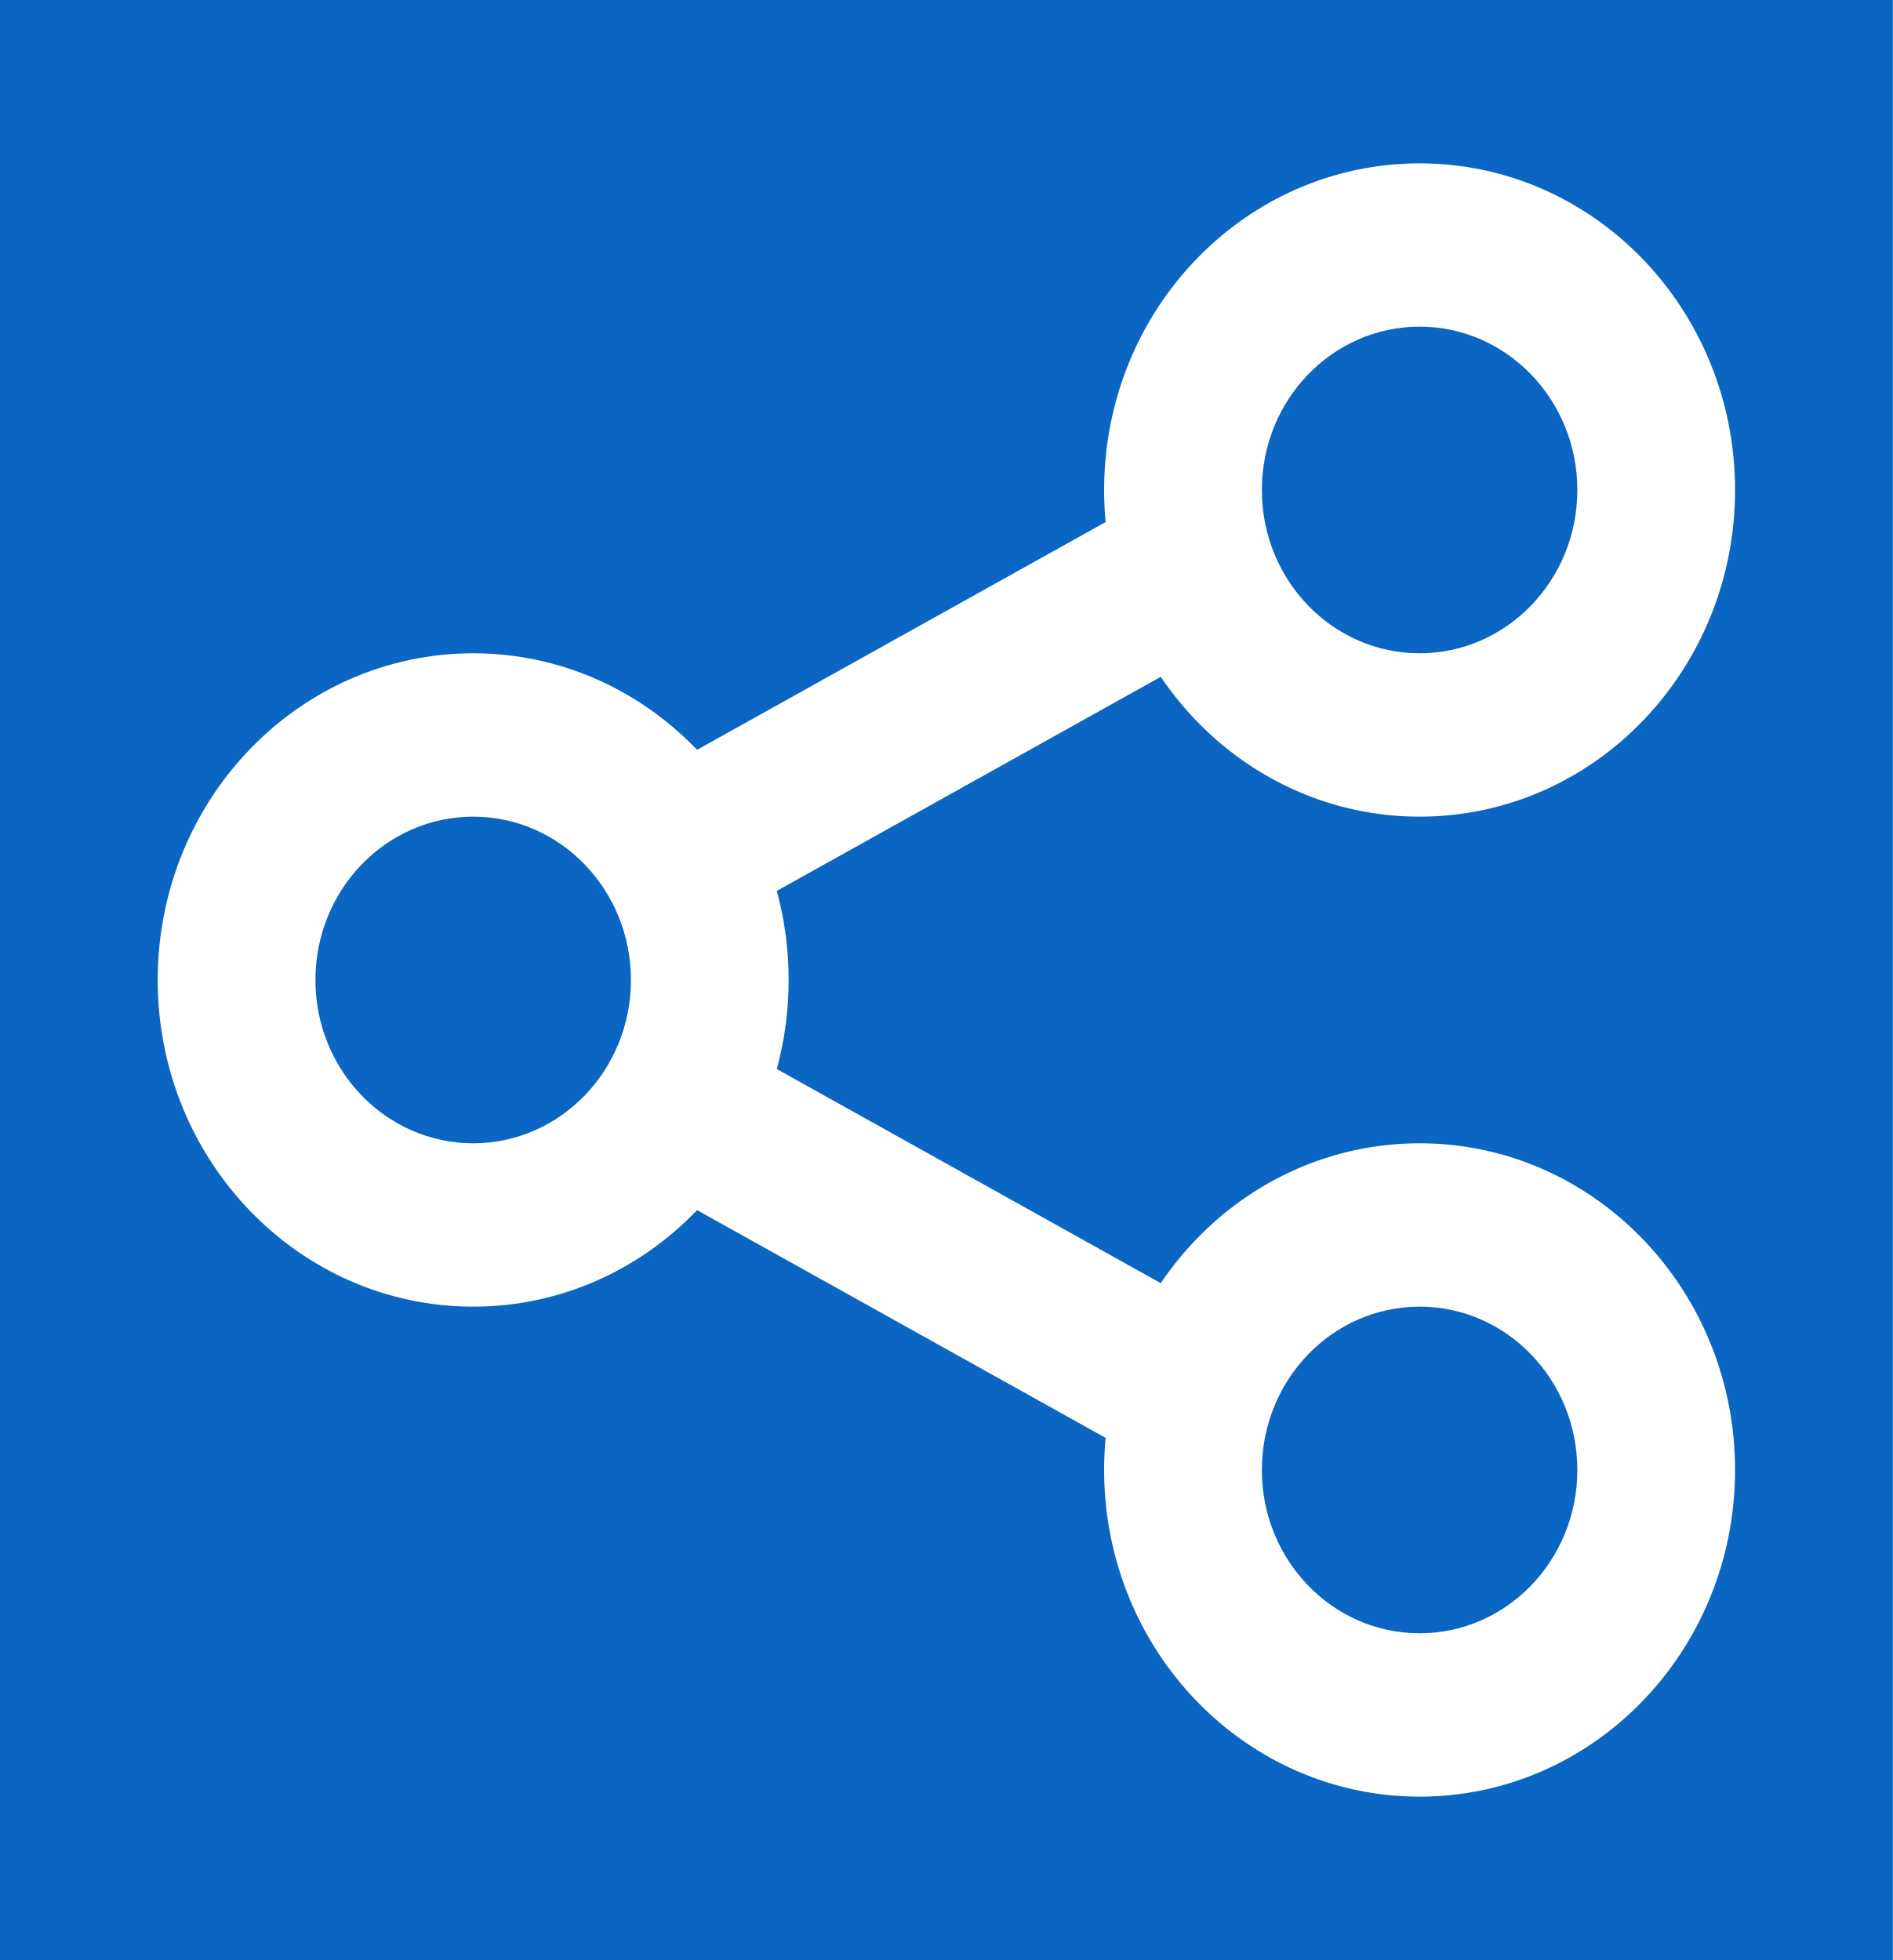
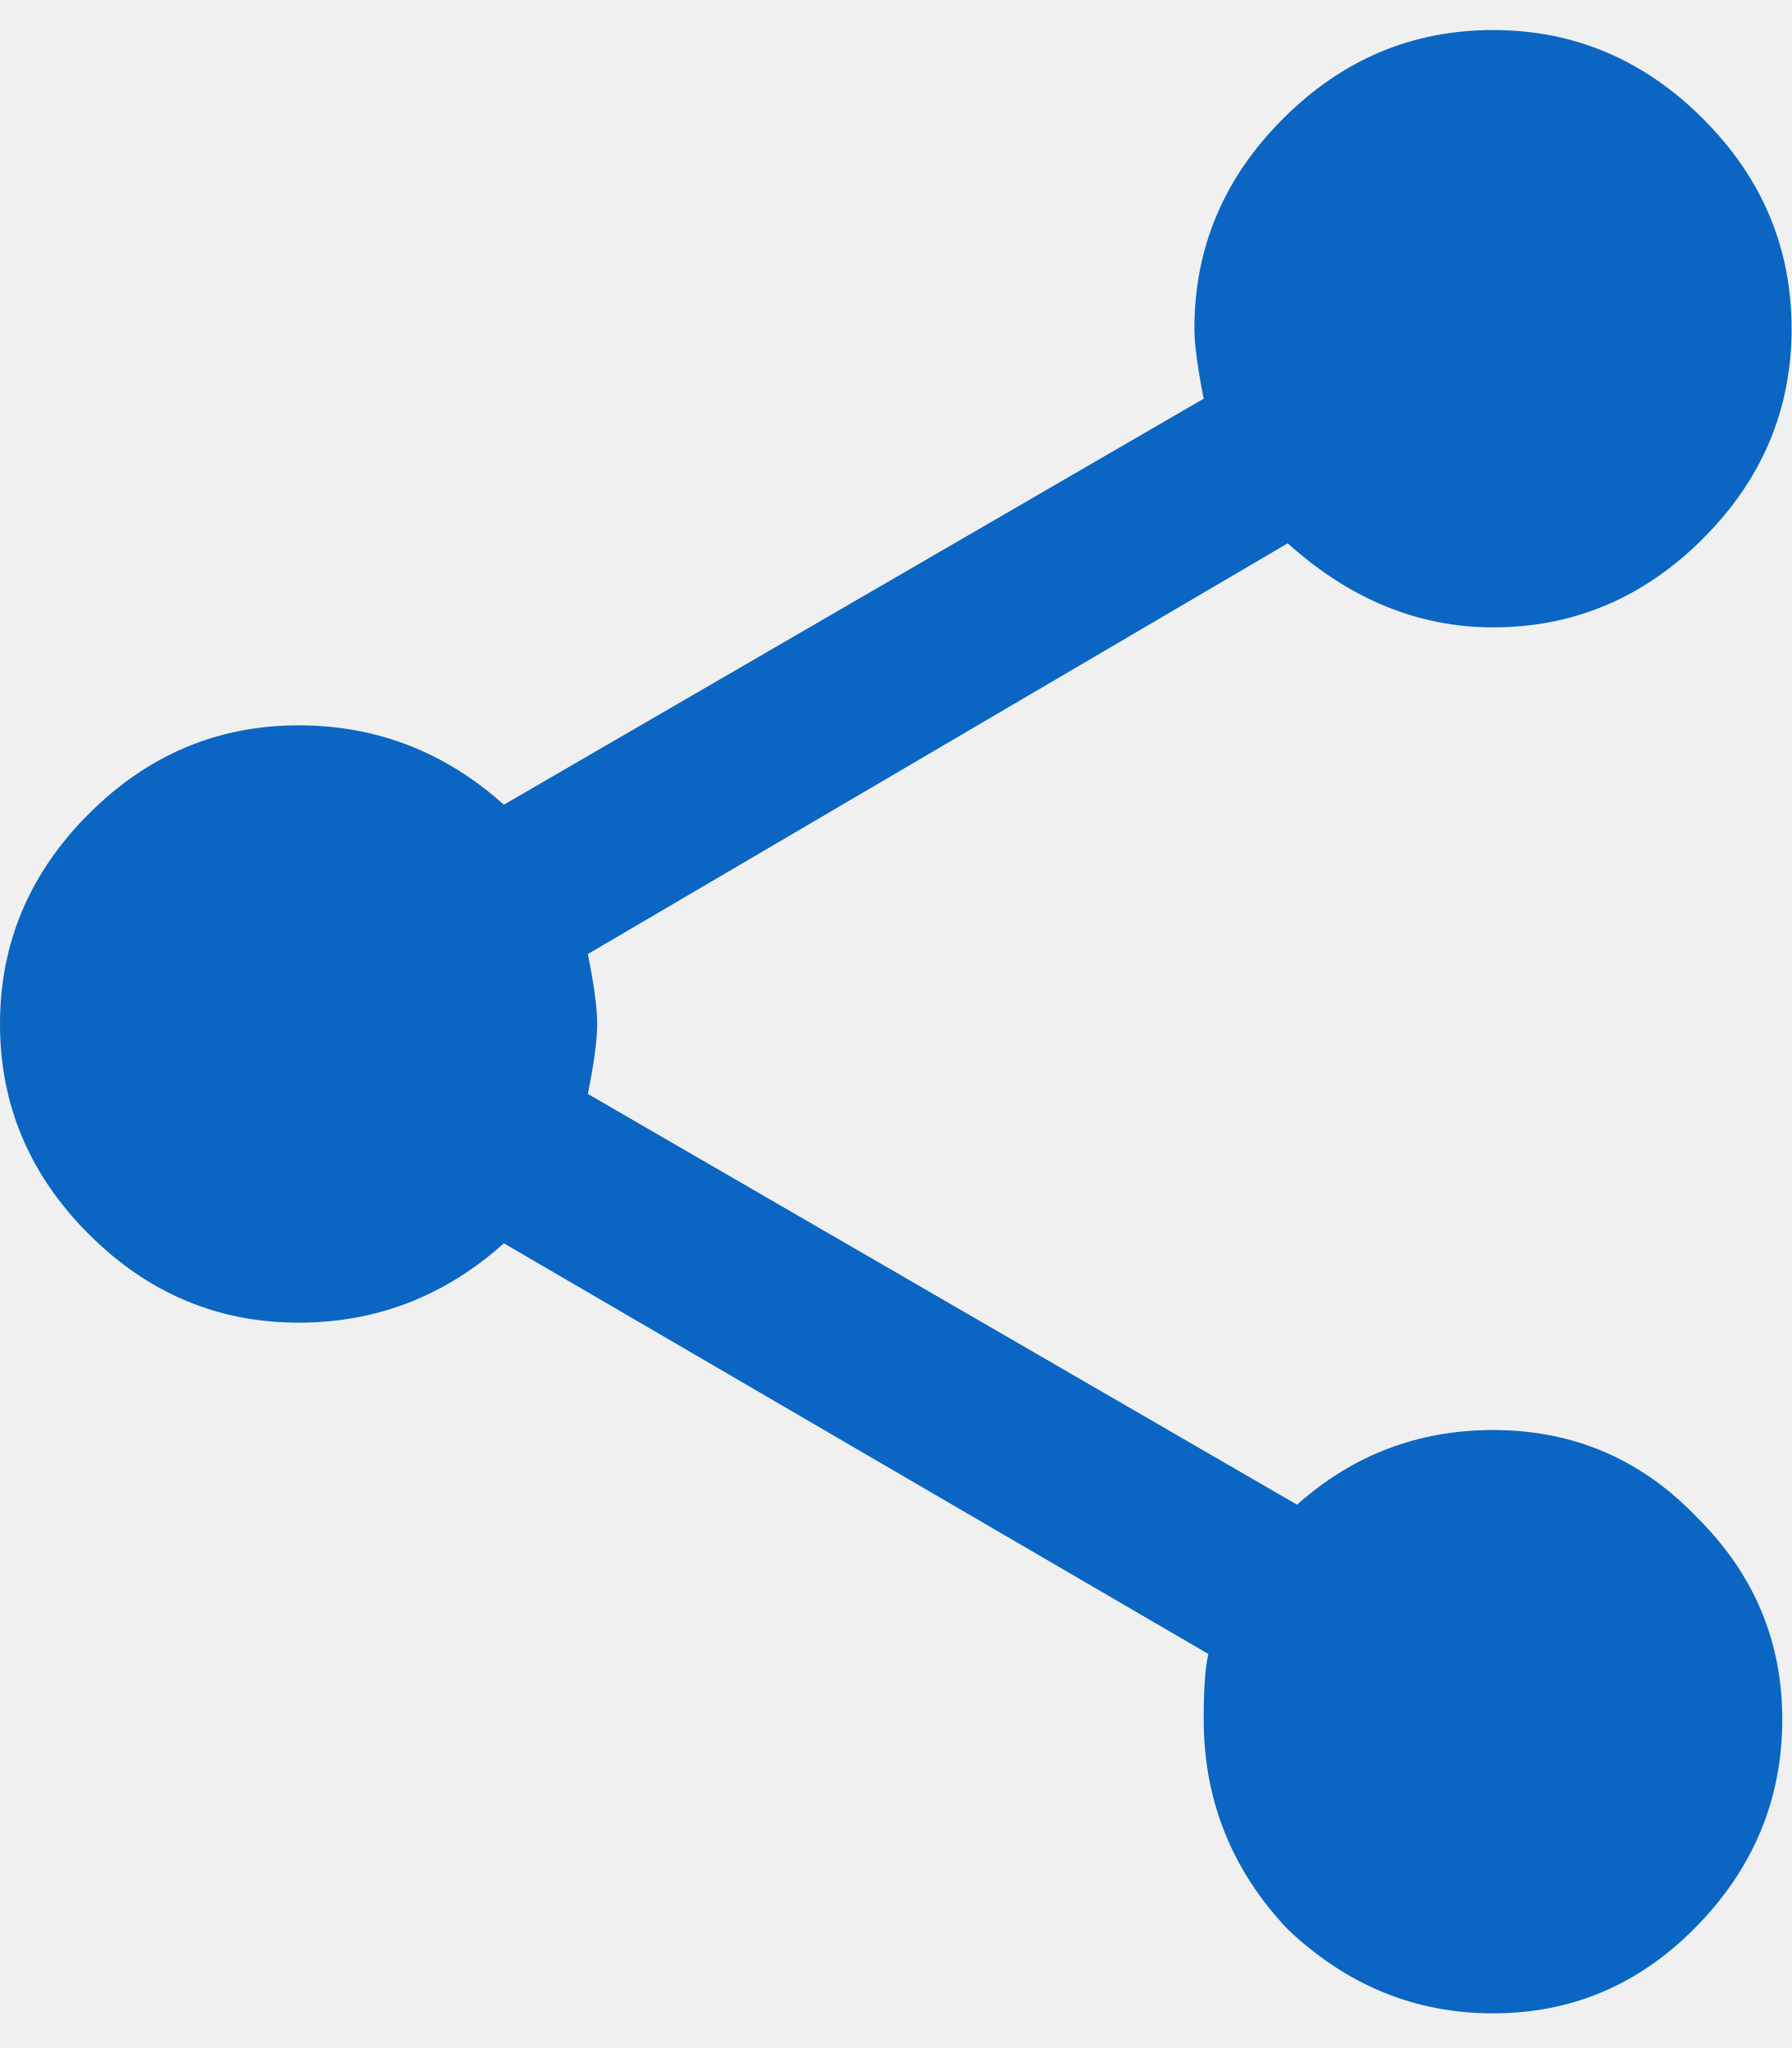
- <svg xmlns="http://www.w3.org/2000/svg" width="28" height="29" viewBox="0 0 28 29" fill="none">
-   <rect width="28" height="29" fill="#0A66C2" />
-   <path fill-rule="evenodd" clip-rule="evenodd" d="M7 12.083C5.711 12.083 4.666 13.165 4.666 14.5C4.666 15.835 5.711 16.916 7 16.916C8.288 16.916 9.333 15.835 9.333 14.5C9.333 13.165 8.288 12.083 7 12.083ZM2.333 14.5C2.333 11.831 4.422 9.666 7 9.666C9.577 9.666 11.666 11.831 11.666 14.5C11.666 17.169 9.577 19.333 7 19.333C4.422 19.333 2.333 17.169 2.333 14.5Z" fill="white" />
-   <path fill-rule="evenodd" clip-rule="evenodd" d="M21 4.833C19.711 4.833 18.666 5.915 18.666 7.25C18.666 8.585 19.711 9.666 21 9.666C22.288 9.666 23.333 8.585 23.333 7.25C23.333 5.915 22.288 4.833 21 4.833ZM16.333 7.25C16.333 4.58 18.422 2.417 21 2.417C23.577 2.417 25.666 4.58 25.666 7.25C25.666 9.919 23.577 12.083 21 12.083C18.422 12.083 16.333 9.919 16.333 7.25Z" fill="white" />
-   <path fill-rule="evenodd" clip-rule="evenodd" d="M21 19.333C19.711 19.333 18.666 20.415 18.666 21.75C18.666 23.084 19.711 24.166 21 24.166C22.288 24.166 23.333 23.084 23.333 21.75C23.333 20.415 22.288 19.333 21 19.333ZM16.333 21.75C16.333 19.081 18.422 16.916 21 16.916C23.577 16.916 25.666 19.081 25.666 21.75C25.666 24.419 23.577 26.583 21 26.583C18.422 26.583 16.333 24.419 16.333 21.75Z" fill="white" />
-   <path fill-rule="evenodd" clip-rule="evenodd" d="M18.053 9.522L10.47 13.751L9.363 11.623L16.947 7.394L18.053 9.522Z" fill="white" />
-   <path fill-rule="evenodd" clip-rule="evenodd" d="M16.947 21.605L9.363 17.376L10.47 15.248L18.053 19.478L16.947 21.605Z" fill="white" />
+ <svg xmlns="http://www.w3.org/2000/svg" width="21" height="24" viewBox="0 0 21 24" fill="none">
+   <path d="M17.5 16.758C18.448 16.758 19.25 17.104 19.906 17.797C20.562 18.453 20.891 19.237 20.891 20.148C20.891 21.096 20.544 21.917 19.852 22.609C19.195 23.266 18.412 23.594 17.5 23.594C16.588 23.594 15.787 23.266 15.094 22.609C14.438 21.917 14.109 21.096 14.109 20.148C14.109 19.784 14.128 19.529 14.164 19.383L5.906 14.57C5.214 15.19 4.411 15.5 3.5 15.5C2.552 15.5 1.732 15.154 1.039 14.461C0.346 13.768 0 12.948 0 12C0 11.052 0.346 10.232 1.039 9.539C1.732 8.846 2.552 8.5 3.5 8.5C4.411 8.5 5.214 8.81 5.906 9.43L14.109 4.672C14.037 4.307 14 4.034 14 3.852C14 2.904 14.346 2.083 15.039 1.391C15.732 0.698 16.552 0.352 17.5 0.352C18.448 0.352 19.268 0.698 19.961 1.391C20.654 2.083 21 2.904 21 3.852C21 4.799 20.654 5.62 19.961 6.312C19.268 7.005 18.448 7.352 17.5 7.352C16.625 7.352 15.823 7.023 15.094 6.367L6.891 11.18C6.964 11.544 7 11.818 7 12C7 12.182 6.964 12.456 6.891 12.82L15.203 17.633C15.859 17.049 16.625 16.758 17.5 16.758Z" fill="#0A66C2" />
</svg>
